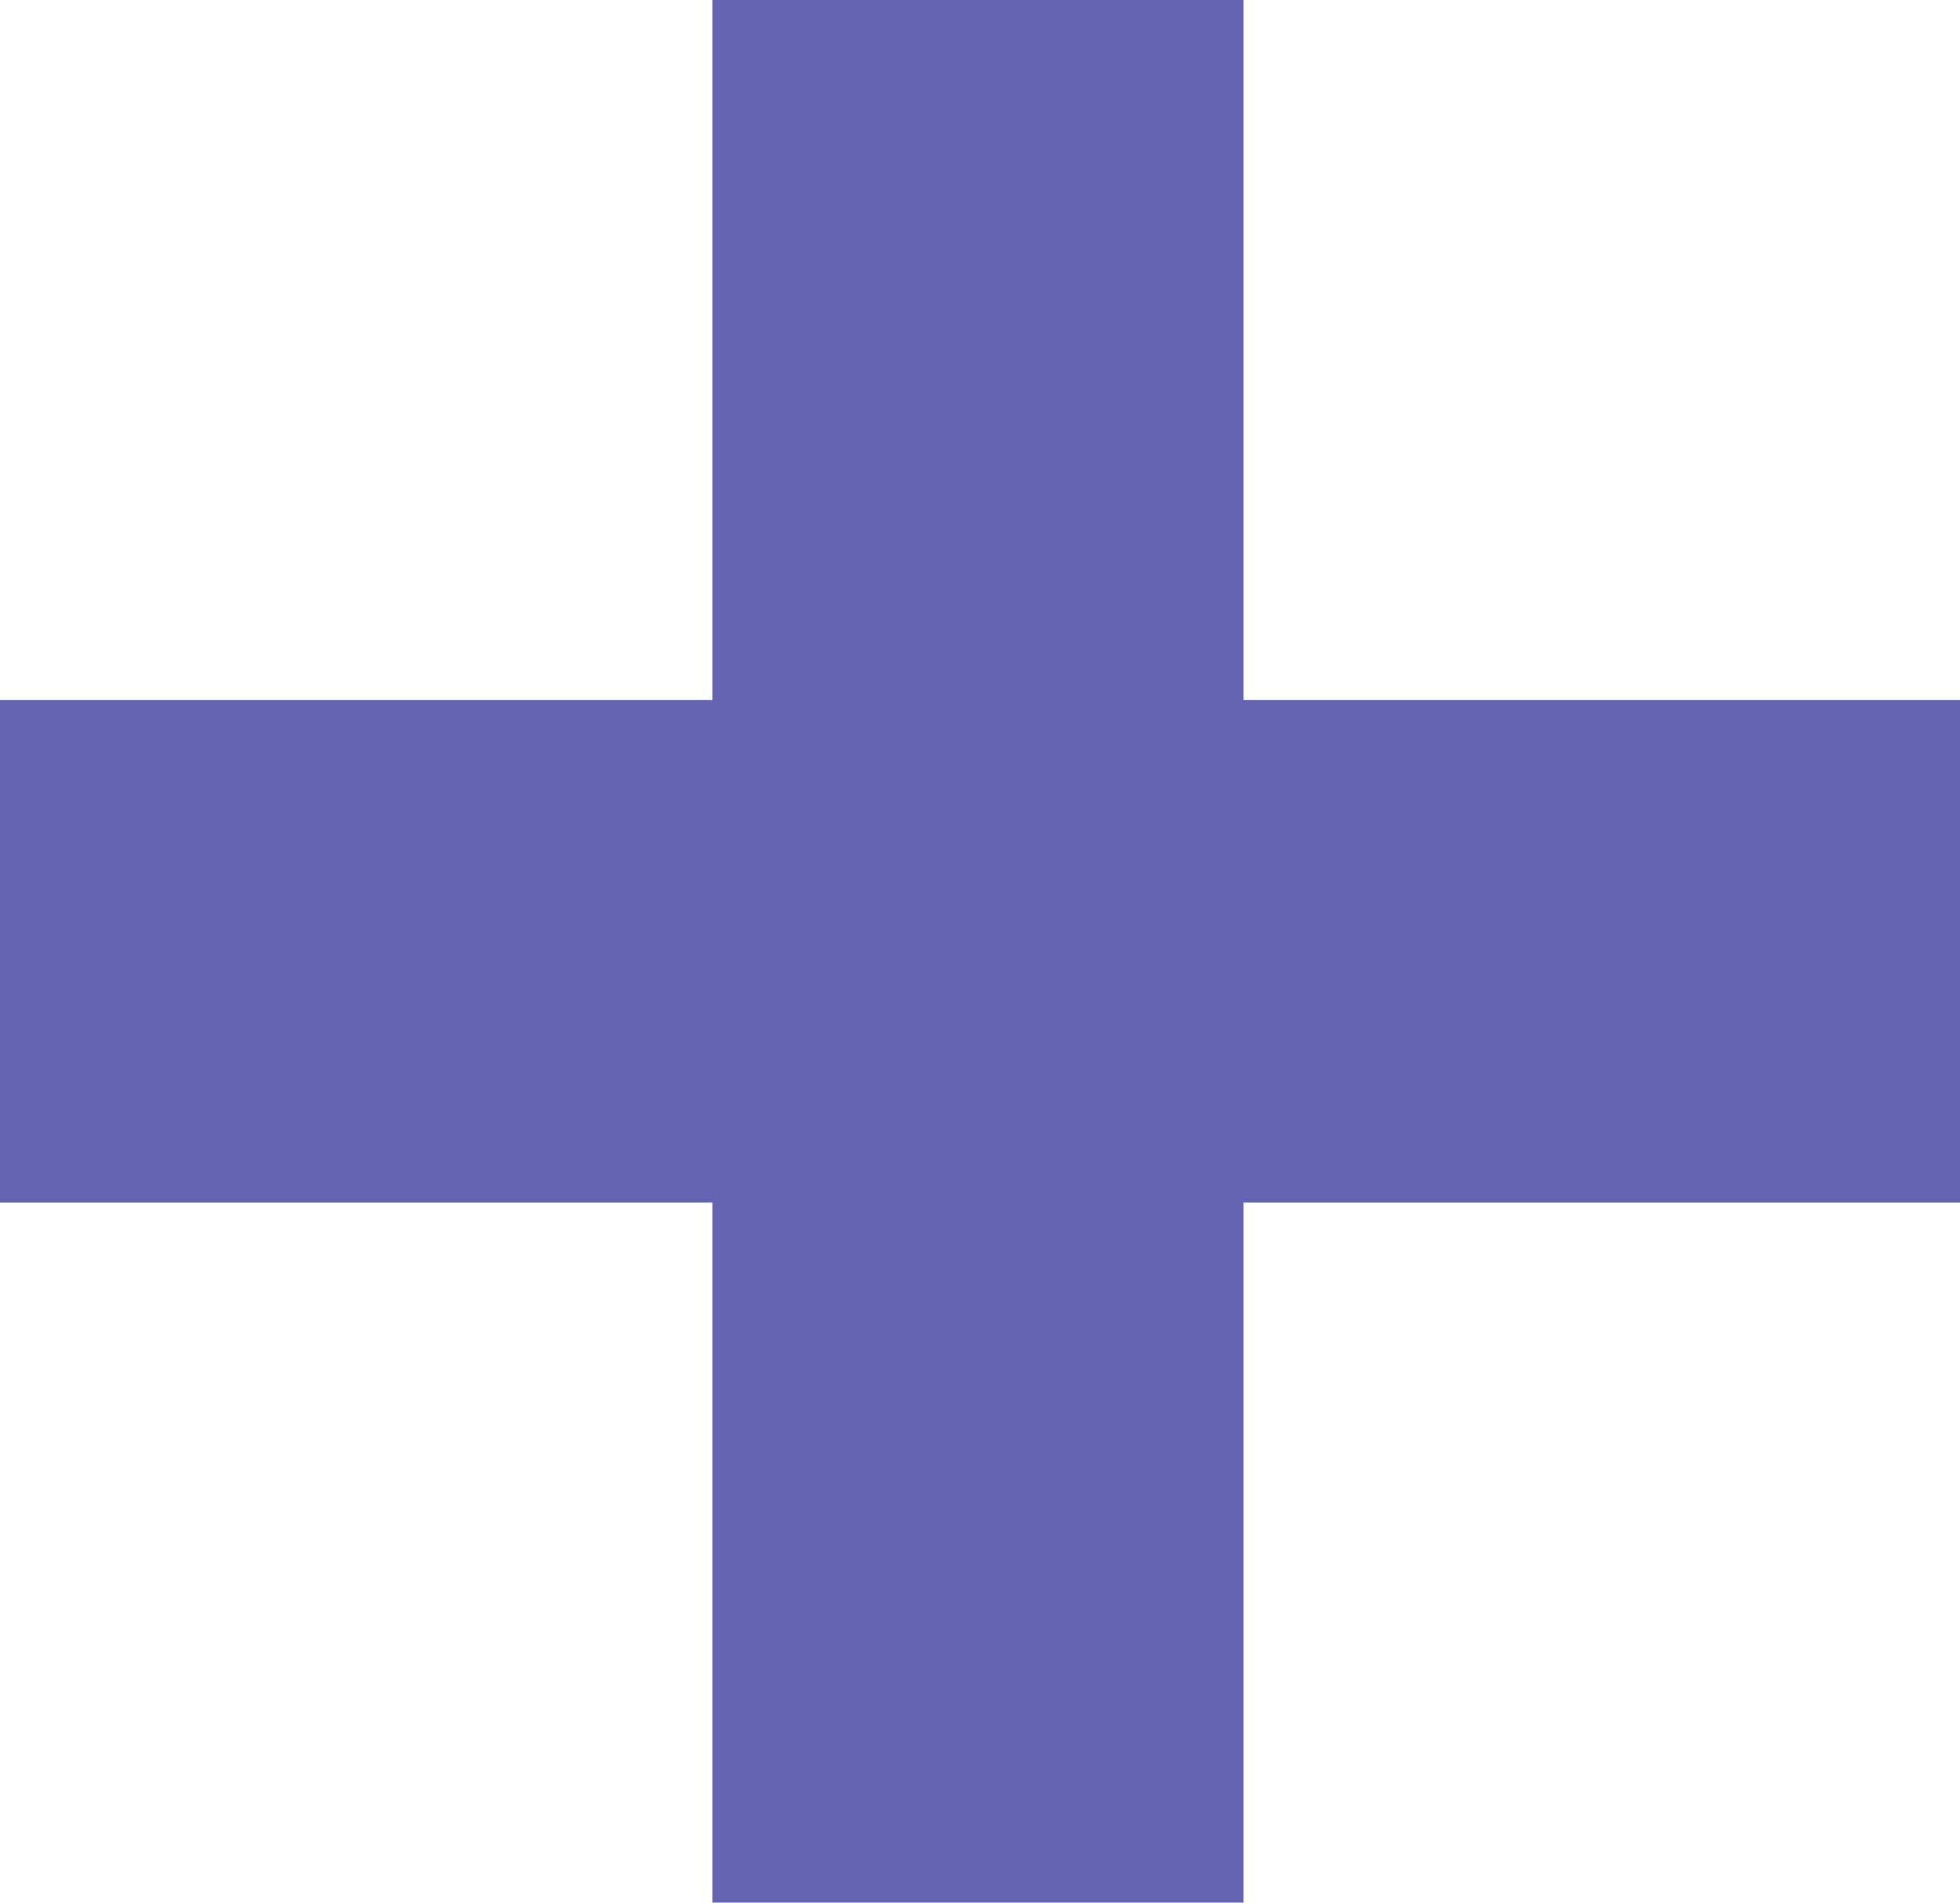
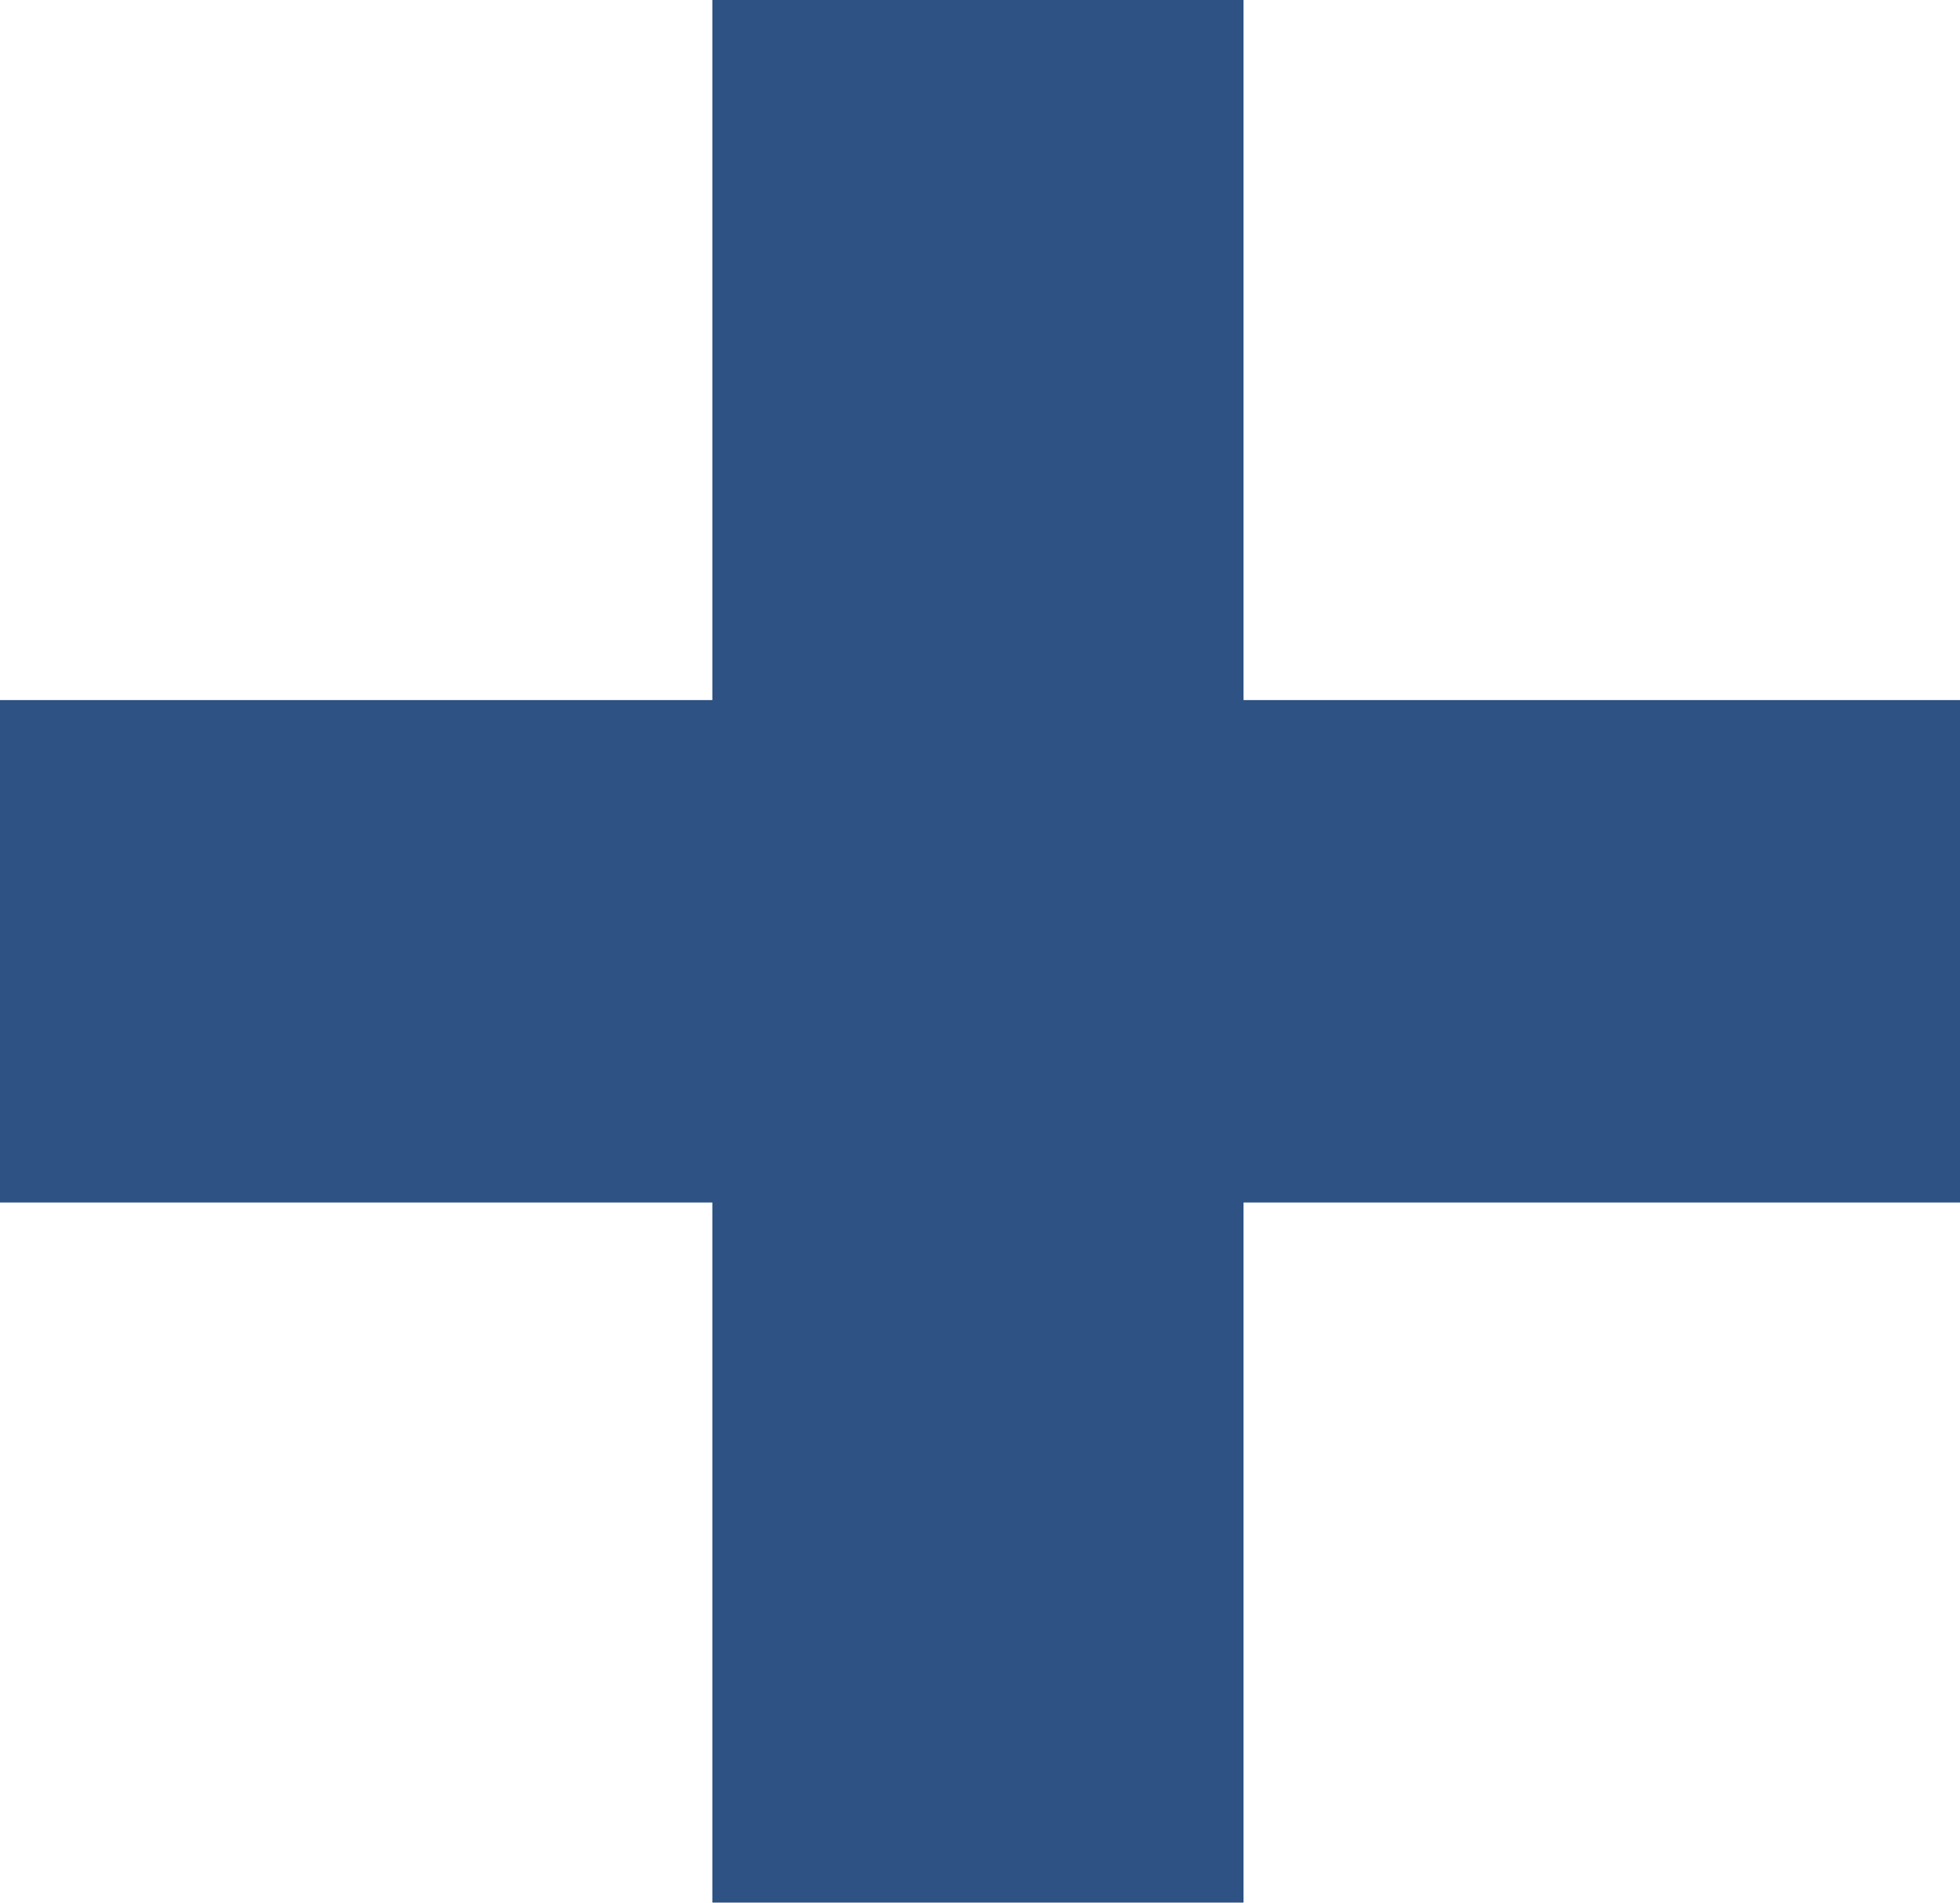
<svg xmlns="http://www.w3.org/2000/svg" width="41.888" height="40.656" viewBox="0 0 41.888 40.656">
  <defs>
    <style>
      .cls-1 {
-         fill: #6463b1;
+         fill: #2D5283;
      }
    </style>
  </defs>
  <path id="Path_37" data-name="Path 37" class="cls-1" d="M47.344-36.168H32.032v-14.96H20.68v14.96H5.456v10.736H20.68v14.96H32.032v-14.96H47.344Z" transform="translate(-5.456 51.128)" />
</svg>
